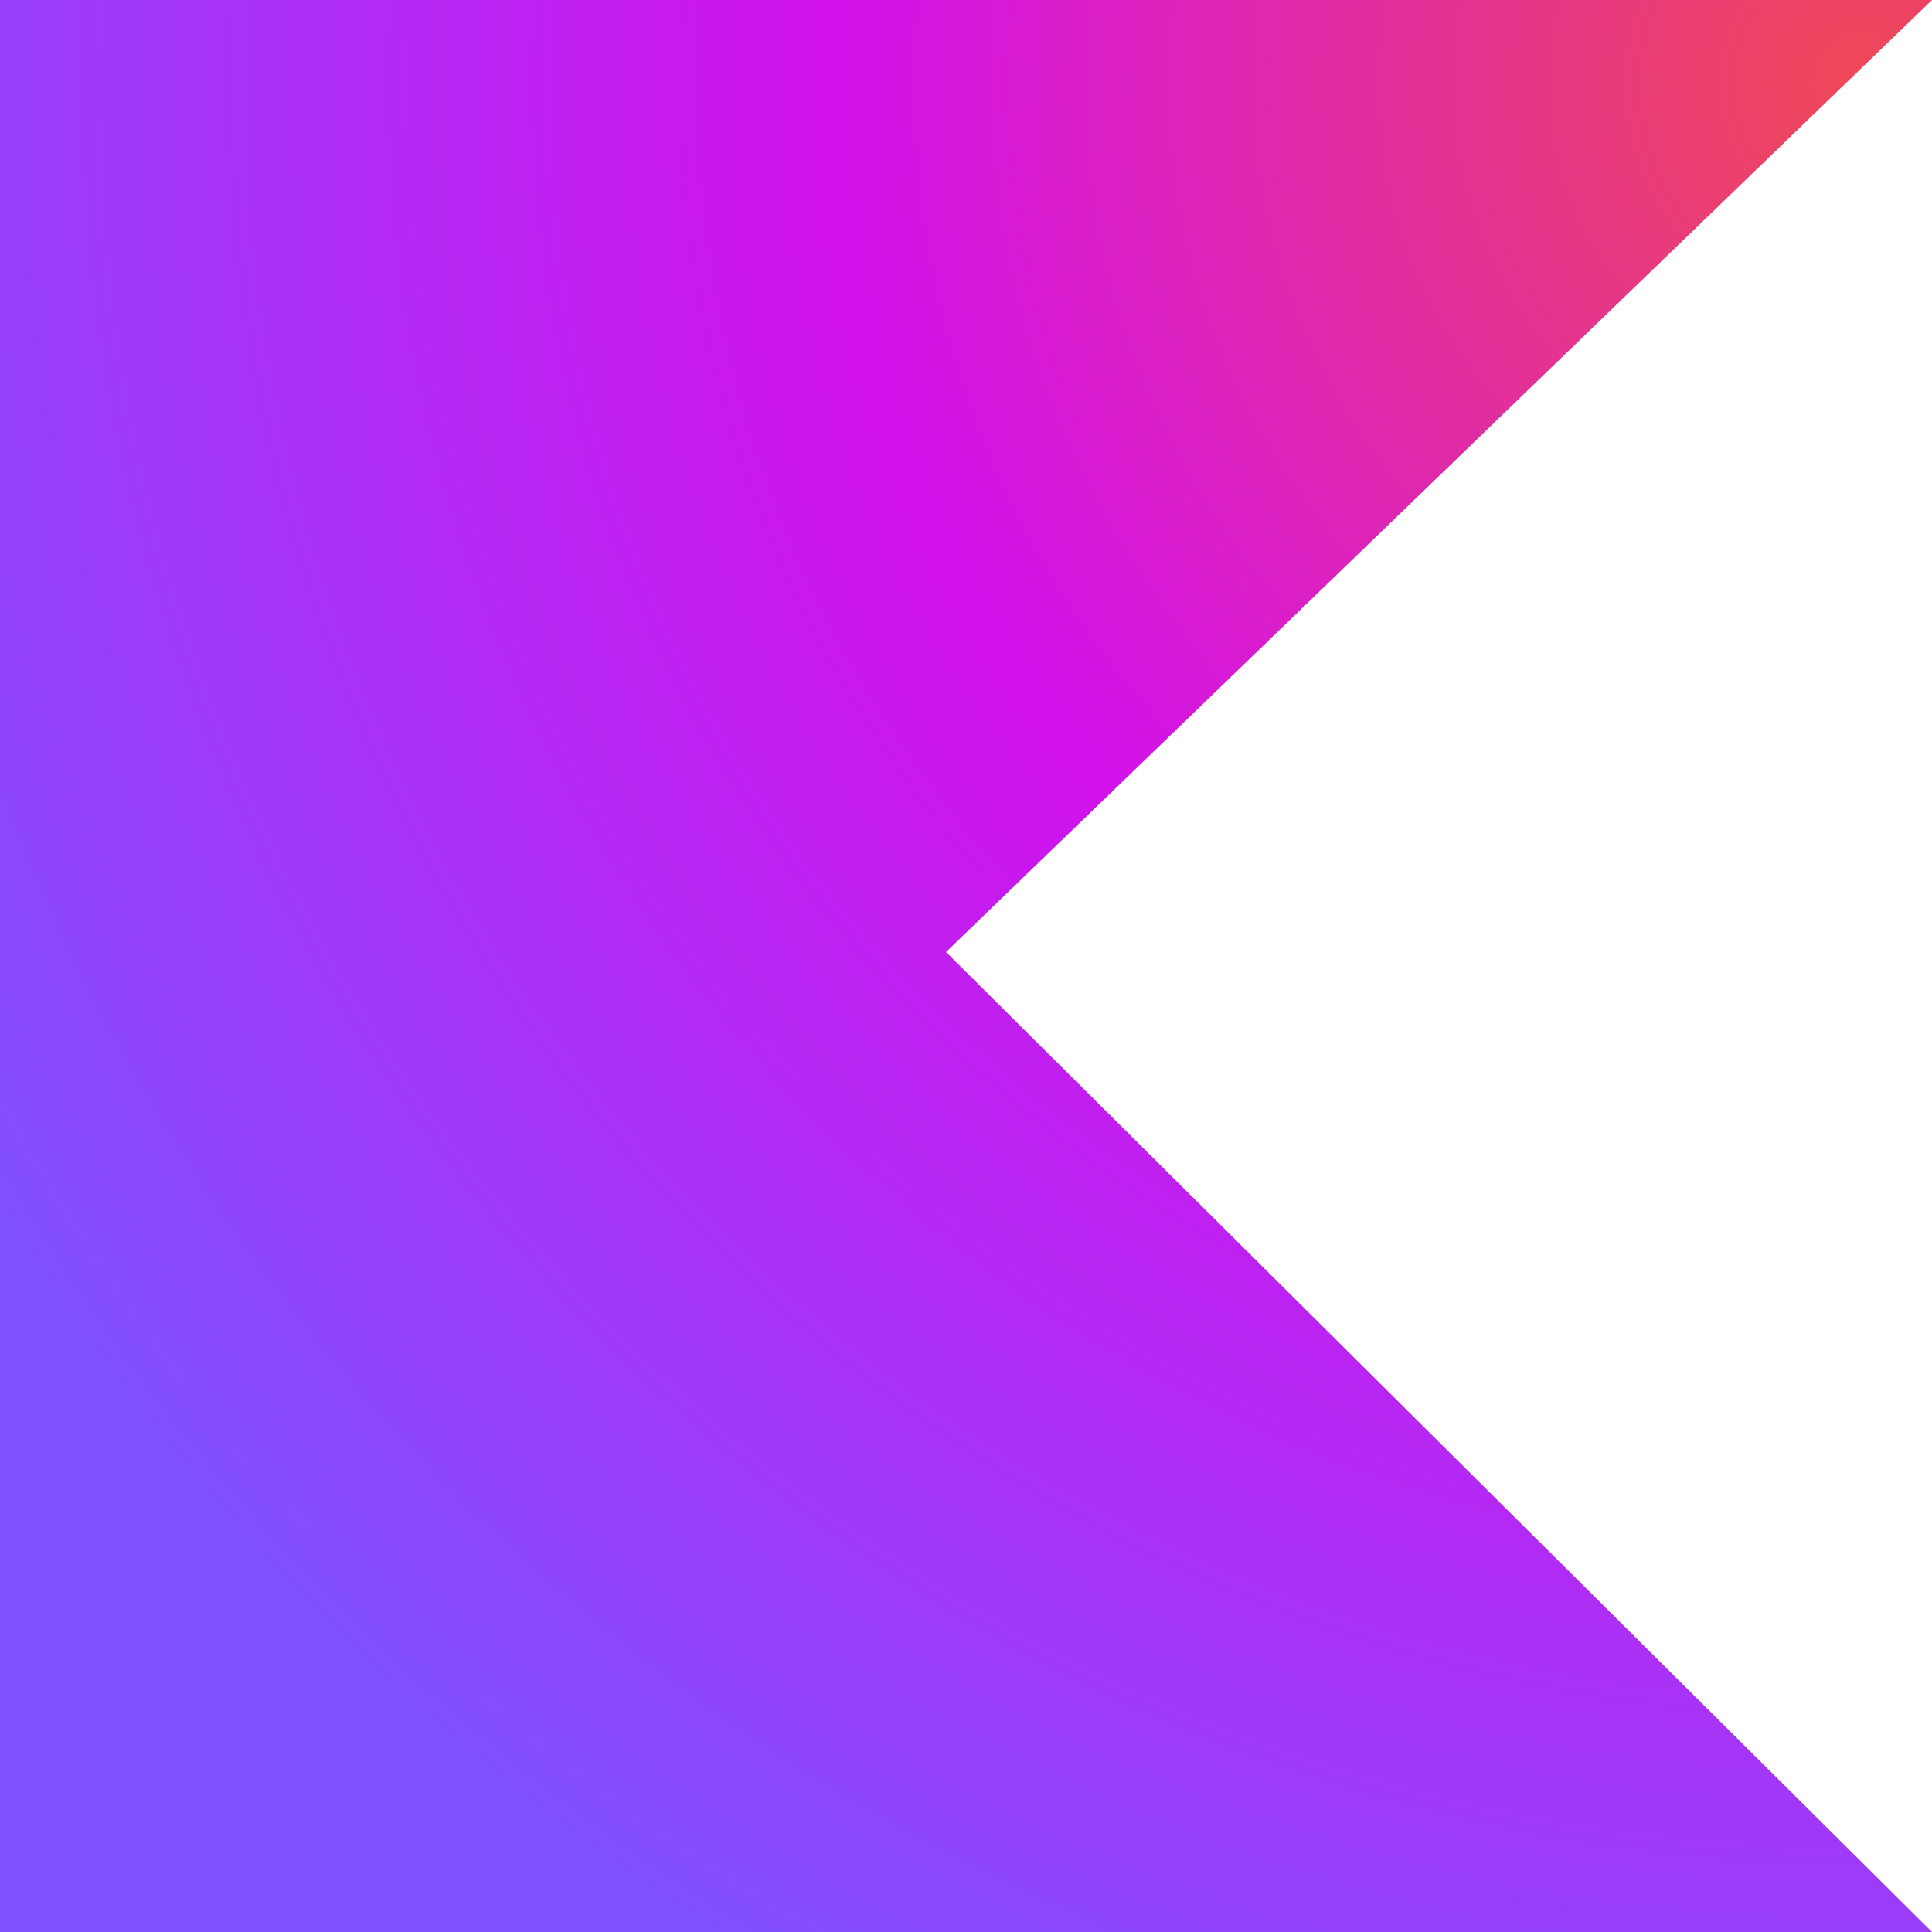
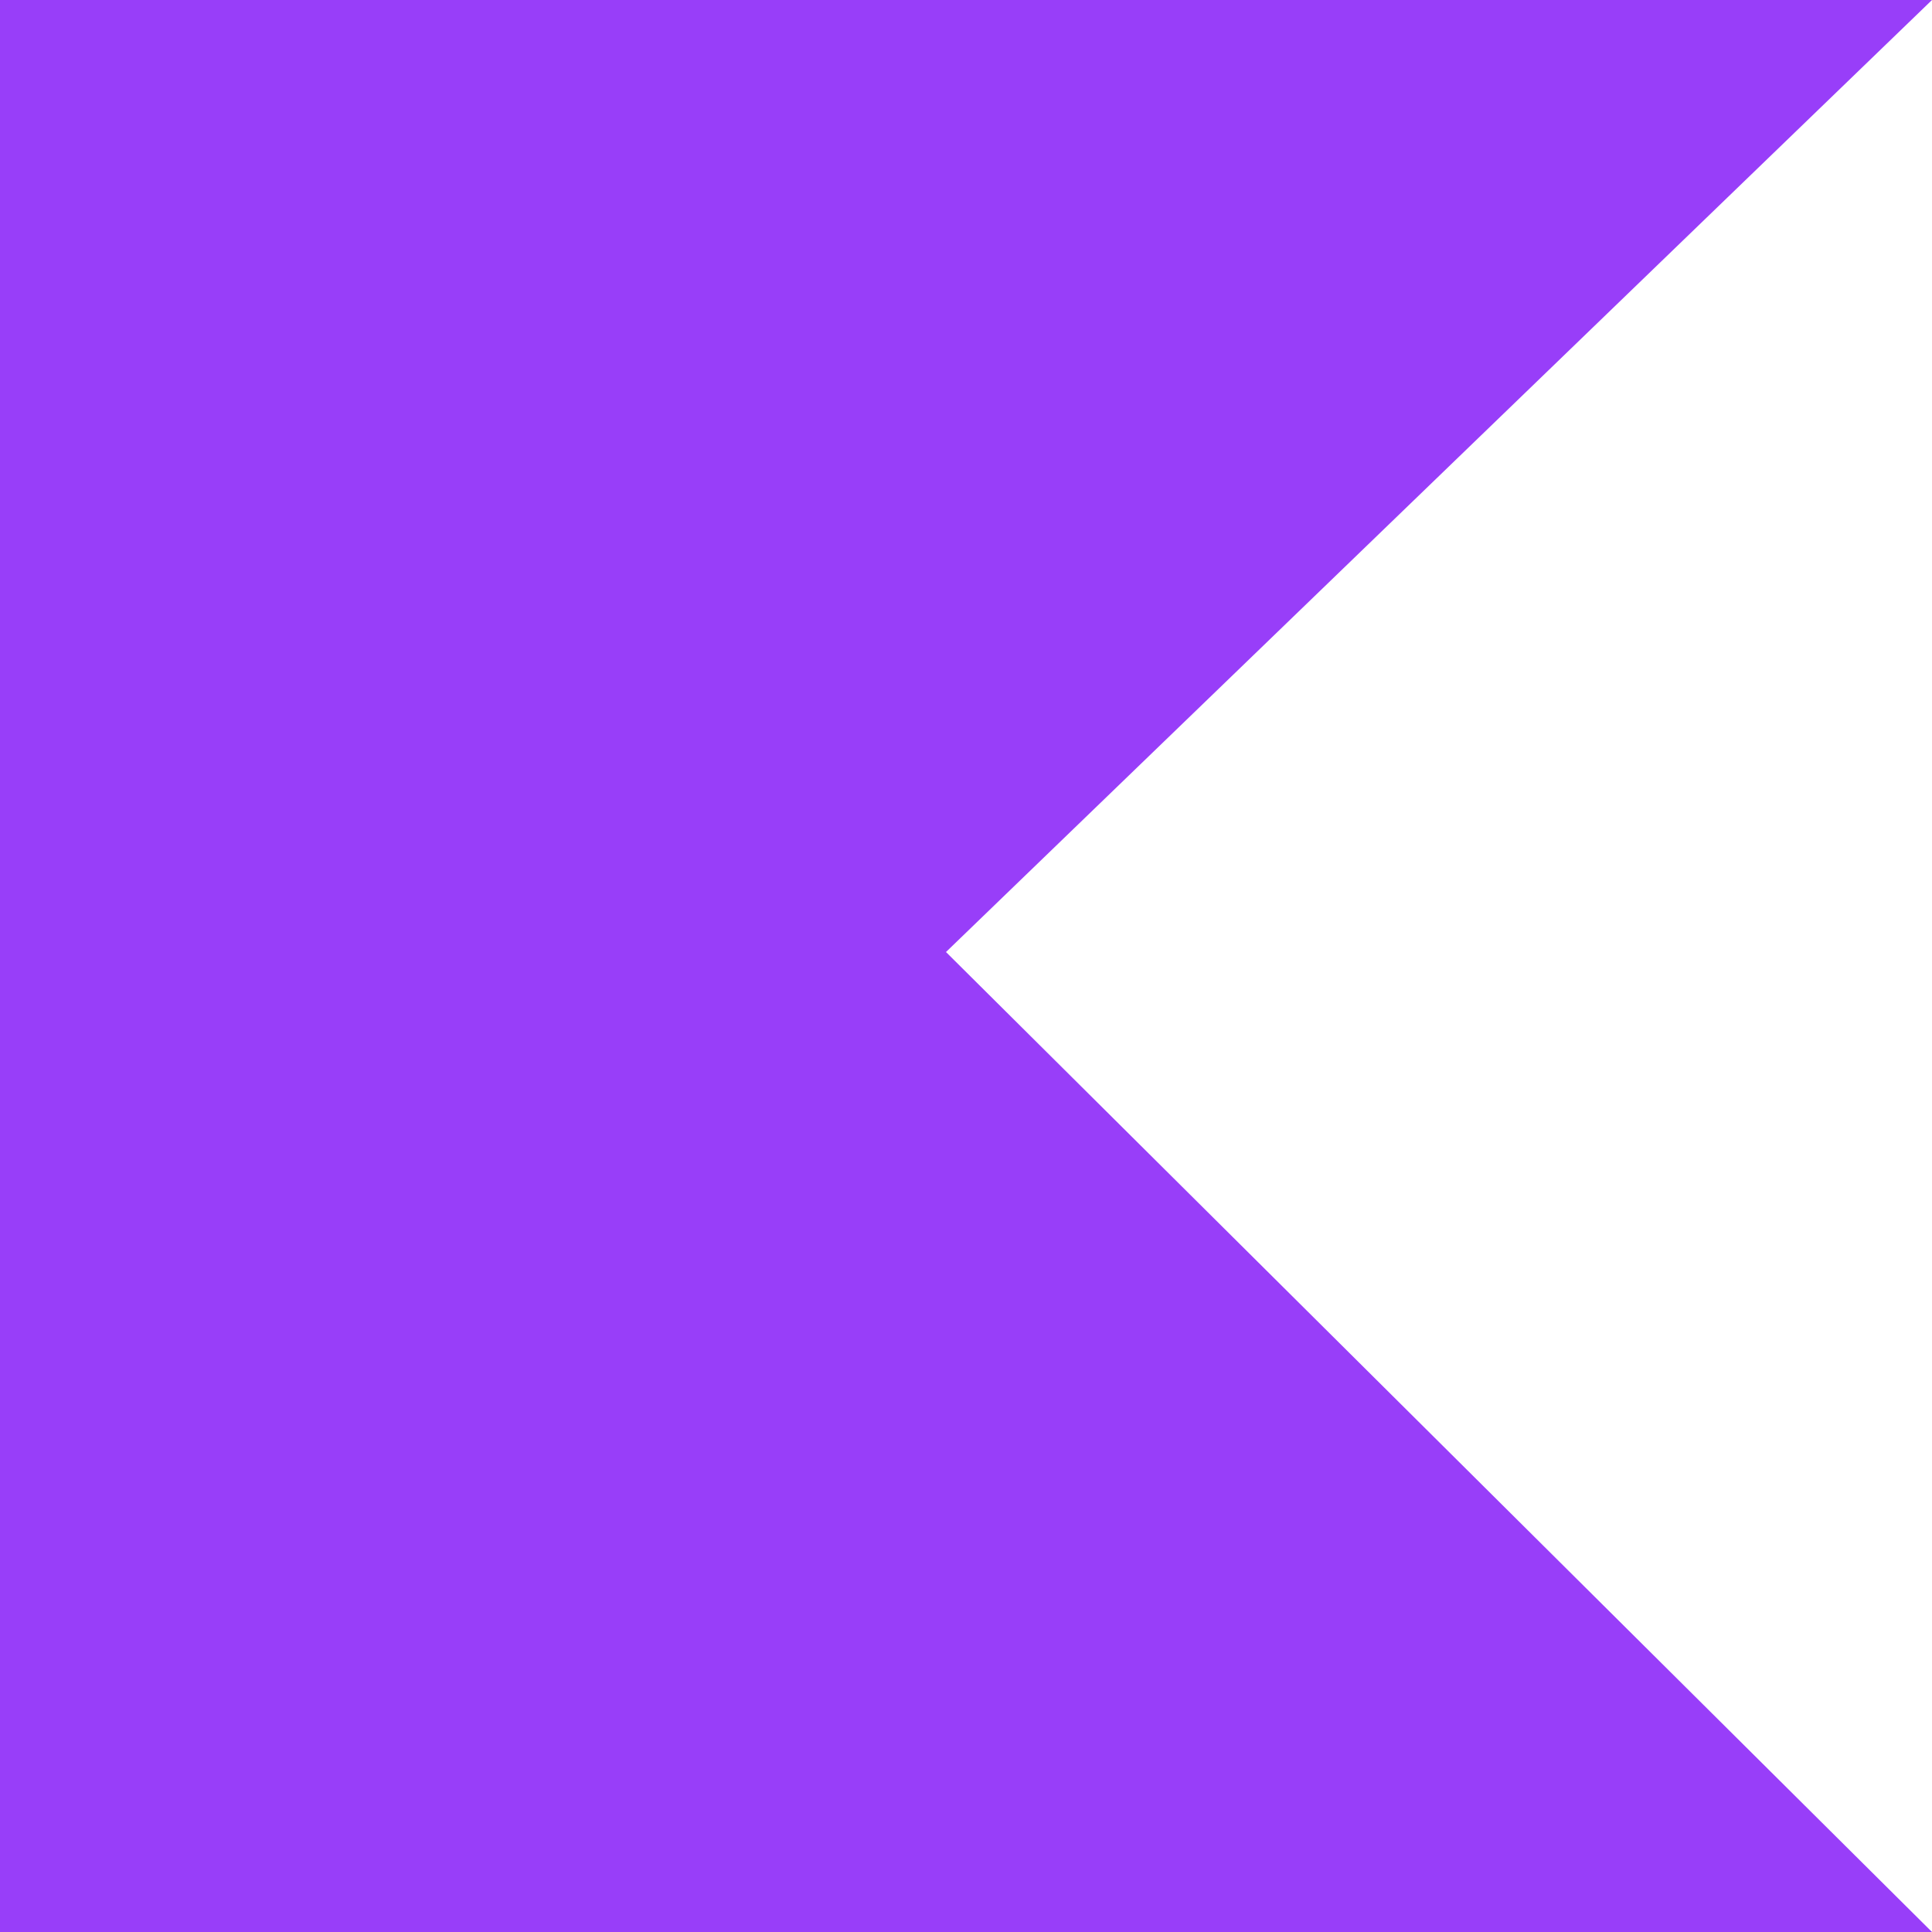
<svg xmlns="http://www.w3.org/2000/svg" width="64" height="64" viewBox="0 0 64 64" fill="none">
  <path d="M64 64H0V0H64L31.337 31.537L64 64Z" fill="url(#paint0_radial)" />
  <defs>
-     <radialGradient id="paint0_radial" cx="0" cy="0" r="1" gradientUnits="userSpaceOnUse" gradientTransform="translate(61.8732 2.63097) scale(73.3111)">
+     <radialGradient id="paint0_radial" cx="0" cy="0" r="1" gradientTransform="translate(61.8732 2.63097) scale(73.3111)">
      <stop offset="0.003" stop-color="#EF4857" />
      <stop offset="0.469" stop-color="#D211EC" />
      <stop offset="1" stop-color="#7F52FF" />
    </radialGradient>
  </defs>
</svg>
